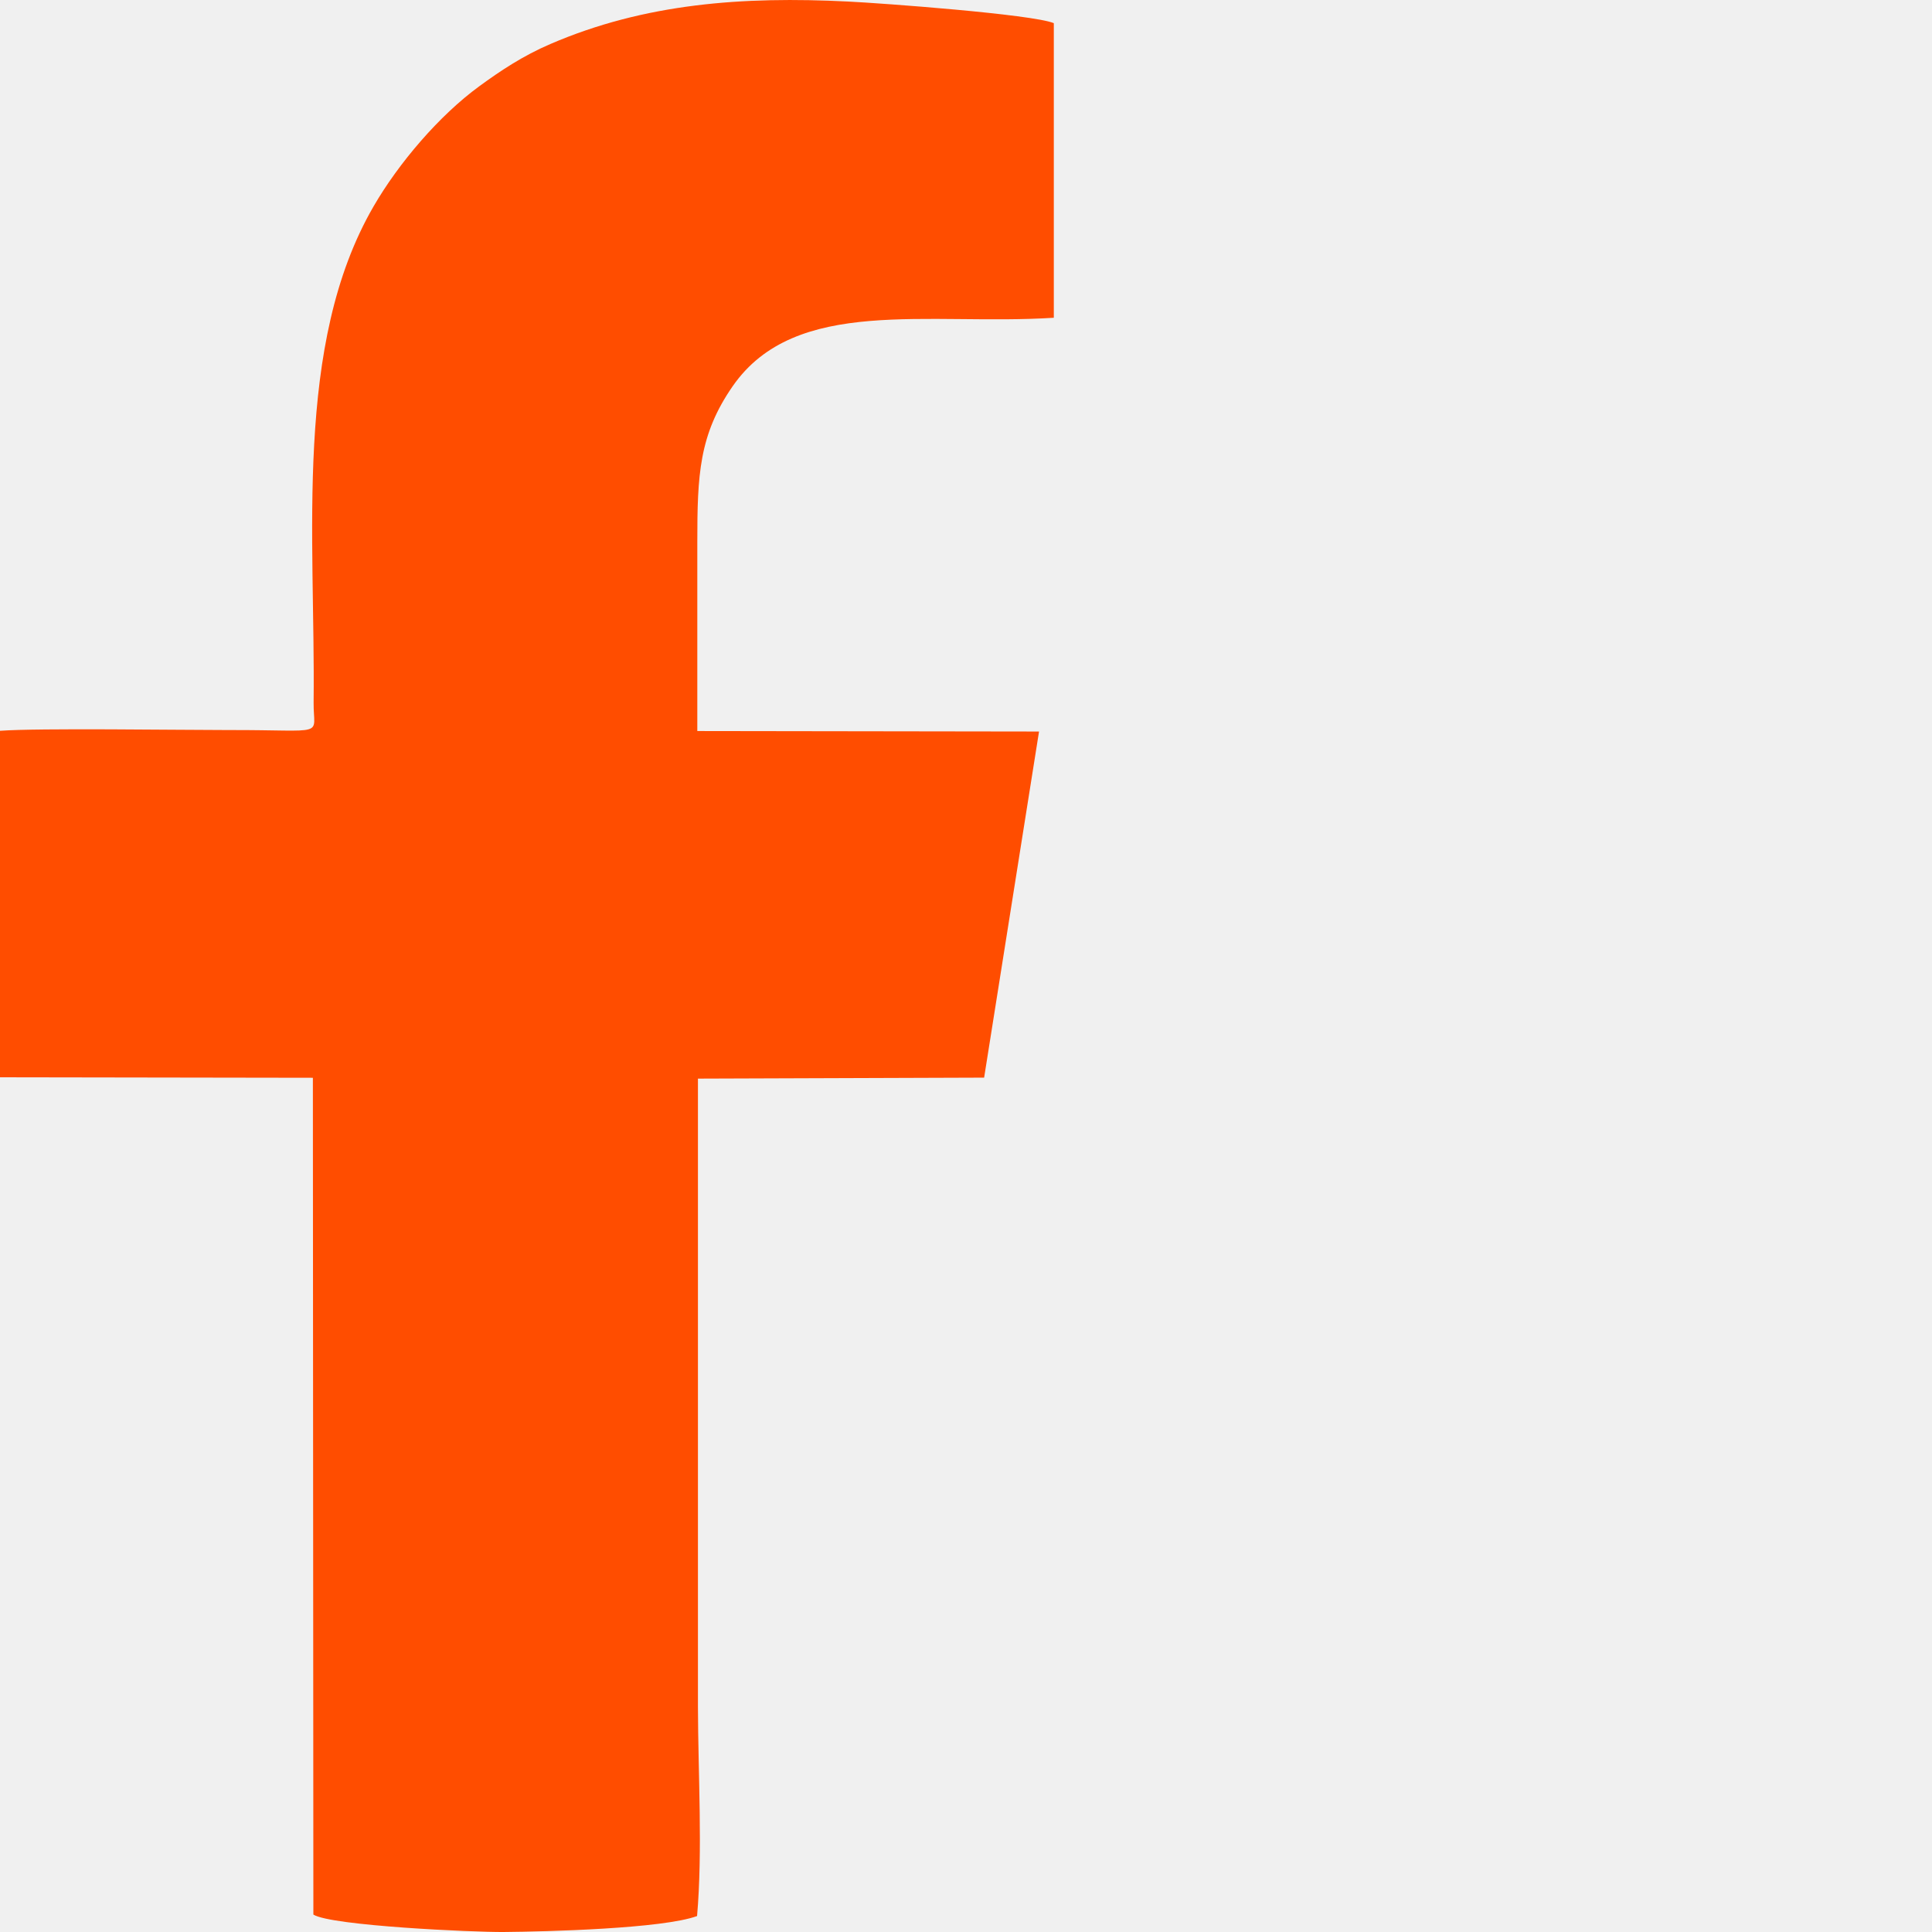
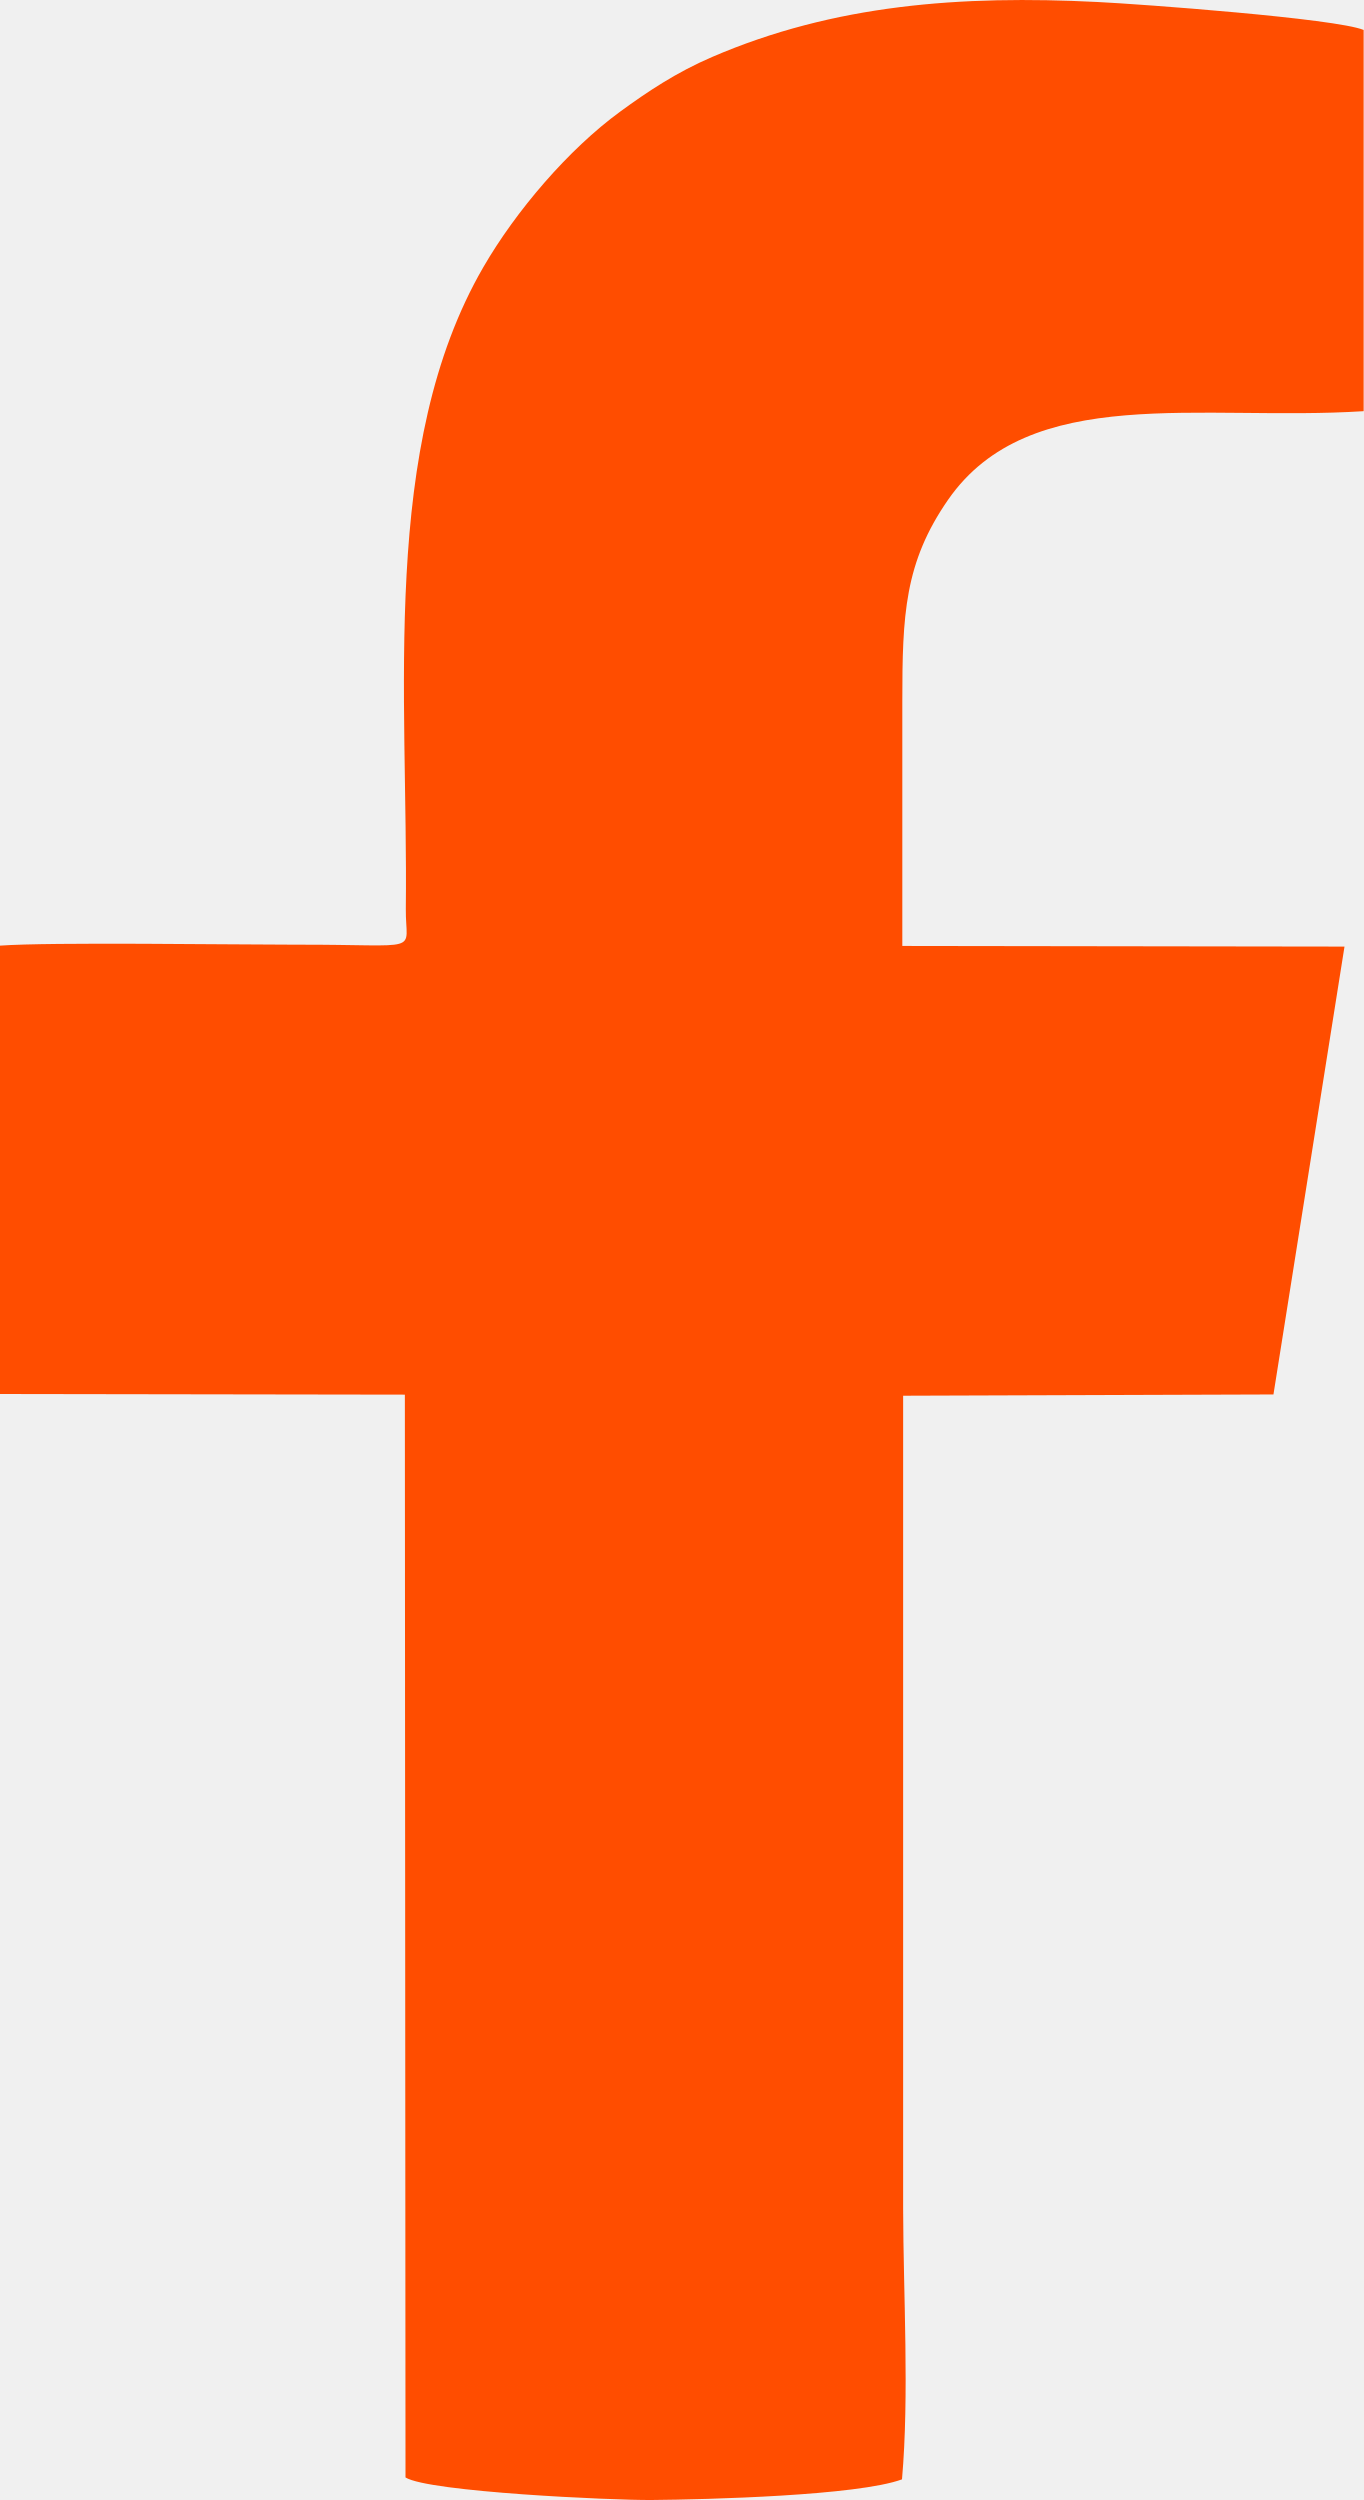
- <svg xmlns="http://www.w3.org/2000/svg" width="55" height="55" viewBox="0 0 55 55" fill="none">
-   <path fill-rule="evenodd" clip-rule="evenodd" d="M0 20.808V30.668L8.907 30.682L8.921 54.504C9.432 54.824 13.475 55.007 14.336 55C15.567 54.989 18.865 54.905 19.844 54.546C20.006 52.694 19.873 50.486 19.869 48.595V30.706L28.016 30.678L29.579 20.825L19.851 20.811C19.851 19.015 19.851 17.226 19.851 15.437C19.851 13.528 19.898 12.378 20.859 10.993C22.652 8.413 26.422 9.274 30 9.046V0.659C29.388 0.406 25.082 0.089 24.146 0.044C21.14 -0.107 18.354 0.096 15.668 1.253C14.883 1.59 14.246 2.016 13.645 2.455C12.503 3.288 11.344 4.649 10.635 5.875C8.349 9.819 8.982 15.268 8.928 19.996C8.918 20.998 9.353 20.776 6.513 20.783C5.083 20.783 1.116 20.723 0 20.804V20.808Z" fill="#FF4D00" />
+ <svg xmlns="http://www.w3.org/2000/svg" width="30" height="55" viewBox="0 0 30 55" fill="none">
+   <g clip-path="url(#clip0_774_5713)">
+     <path fill-rule="evenodd" clip-rule="evenodd" d="M0 20.808V30.668L8.907 30.682L8.921 54.504C9.432 54.824 13.475 55.007 14.336 55C15.567 54.989 18.865 54.905 19.844 54.546C20.006 52.694 19.873 50.486 19.869 48.595V30.706L28.016 30.678L29.579 20.825L19.851 20.811C19.851 19.015 19.851 17.226 19.851 15.437C19.851 13.528 19.898 12.378 20.859 10.993C22.652 8.413 26.422 9.274 30 9.046V0.659C29.388 0.406 25.082 0.089 24.146 0.044C21.14 -0.107 18.354 0.096 15.668 1.253C14.883 1.59 14.246 2.016 13.645 2.455C12.503 3.288 11.344 4.649 10.635 5.875C8.349 9.819 8.982 15.268 8.928 19.996C8.918 20.998 9.353 20.776 6.513 20.783C5.083 20.783 1.116 20.723 0 20.804V20.808Z" fill="#FF4D00" />
+   </g>
+   <defs>
+     <clipPath id="clip0_774_5713">
+       <rect width="30" height="55" fill="white" />
+     </clipPath>
+   </defs>
</svg>
